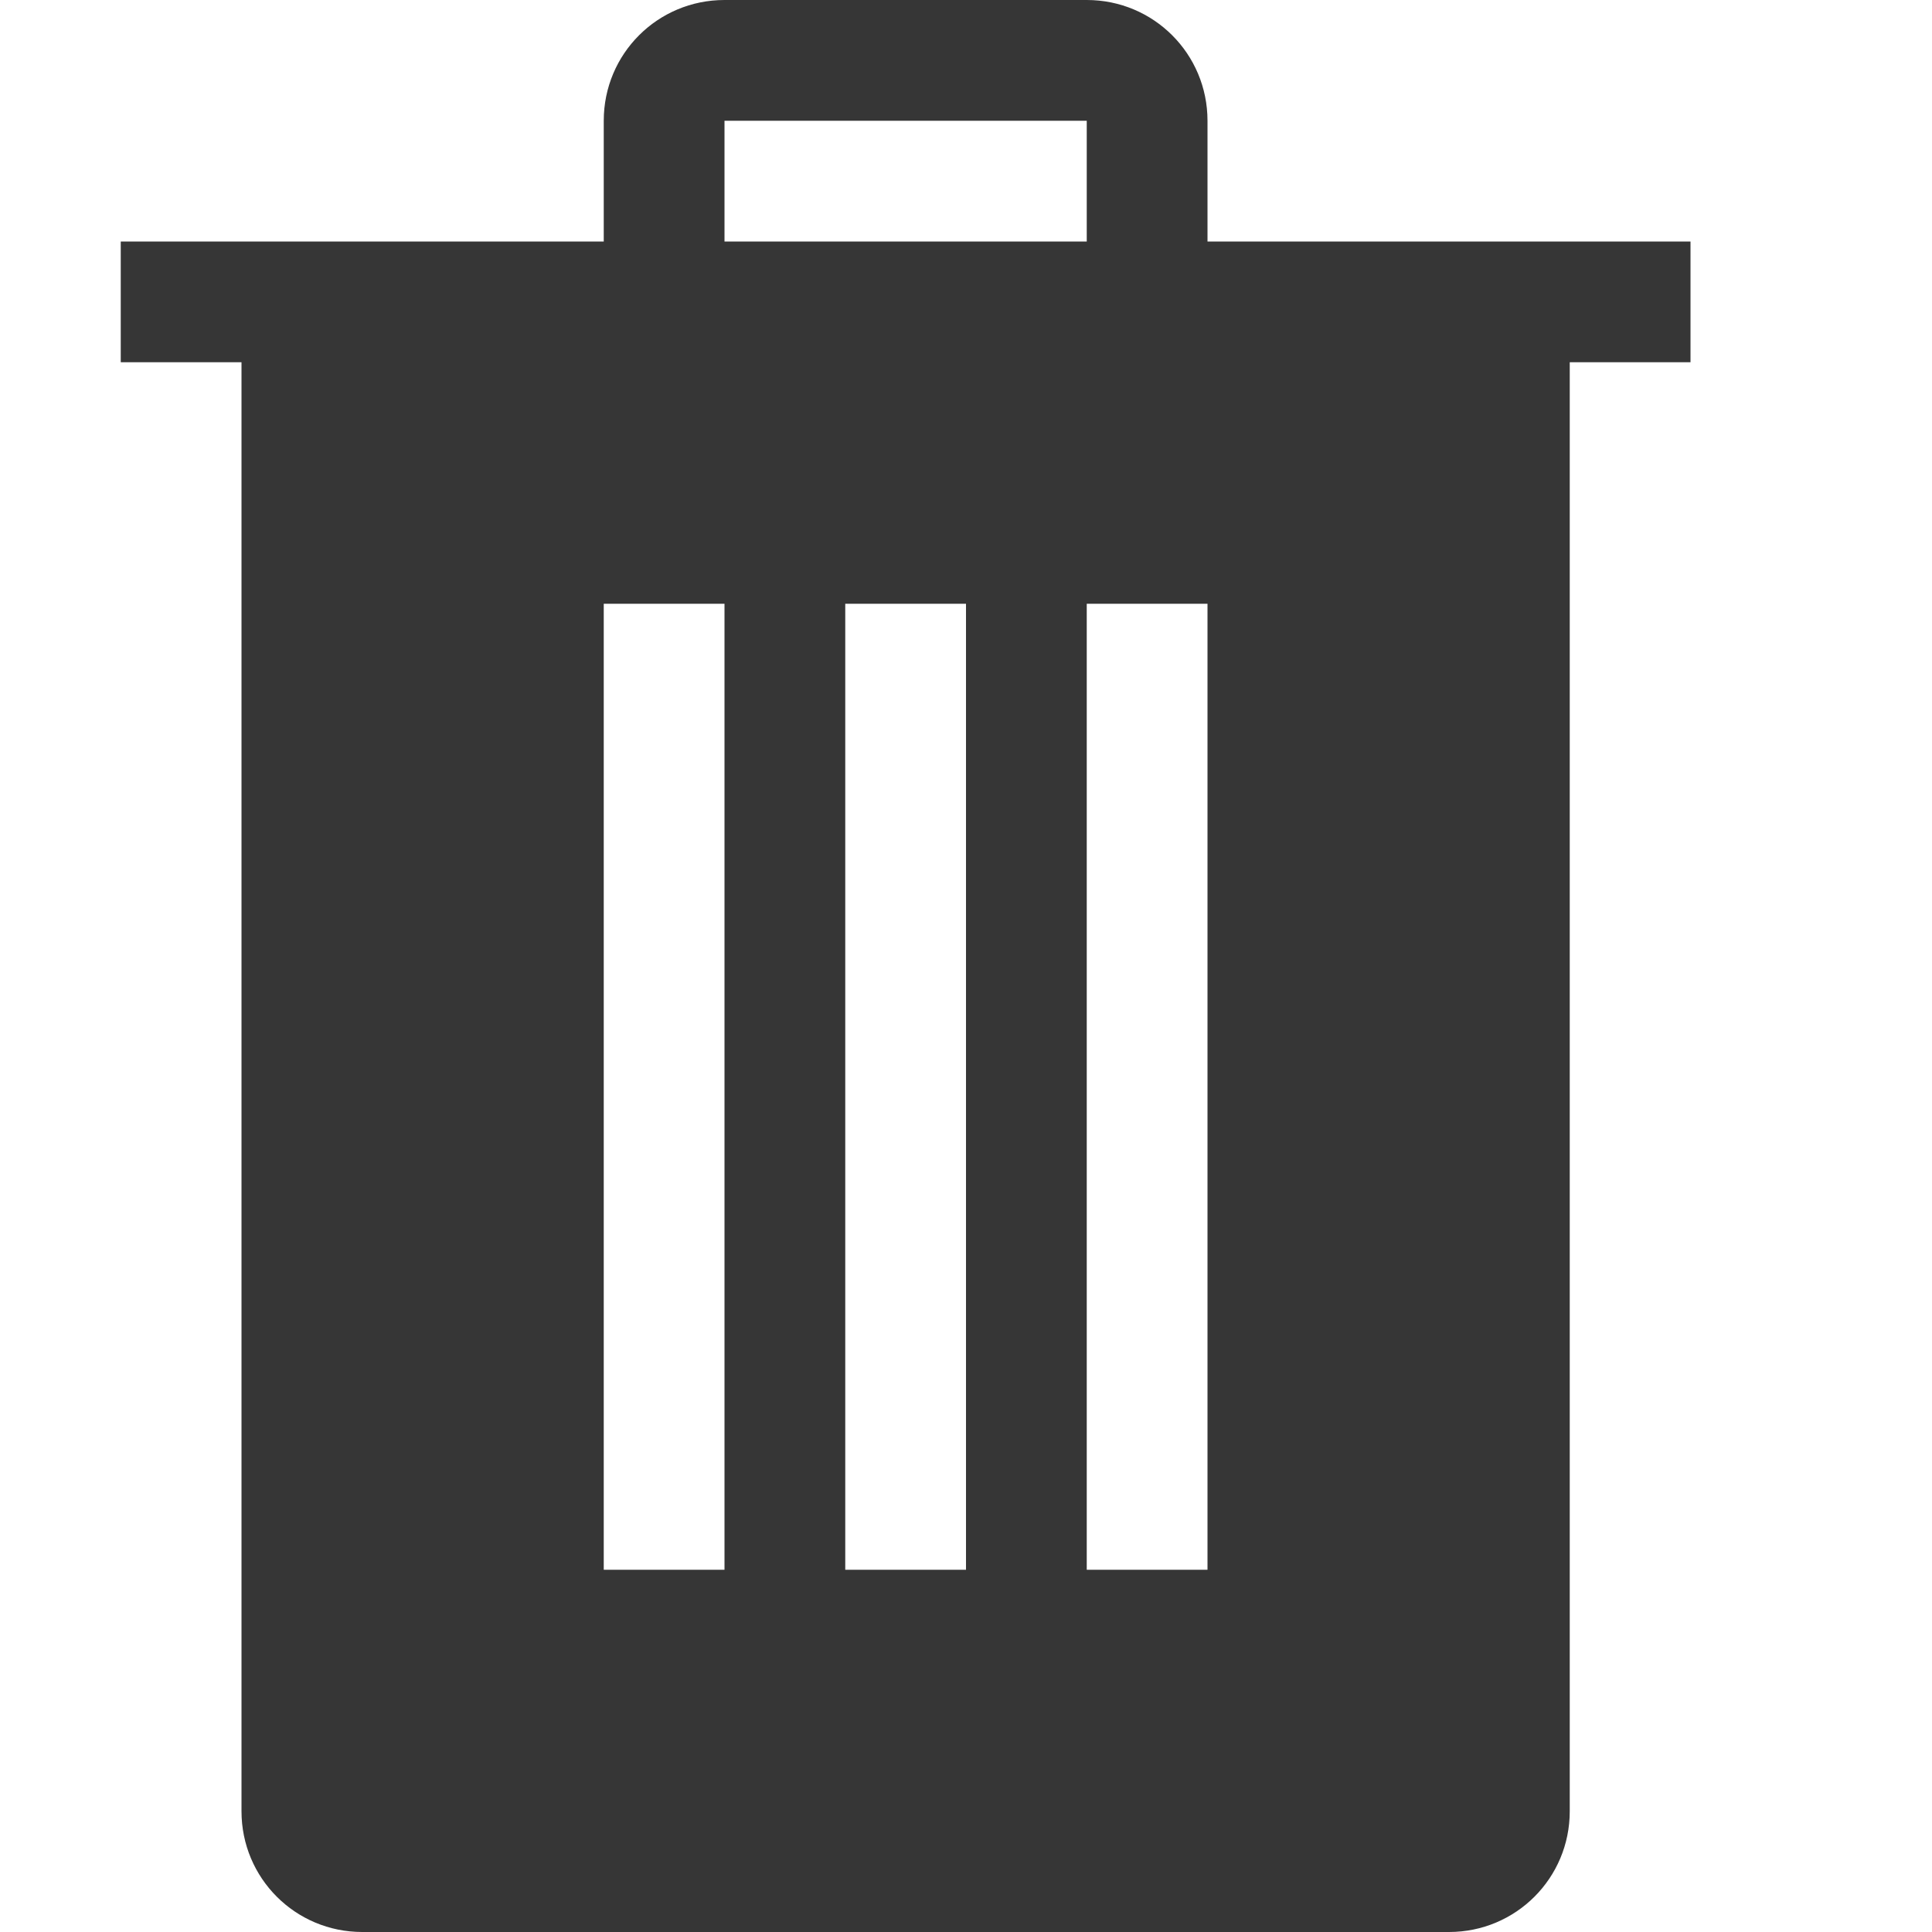
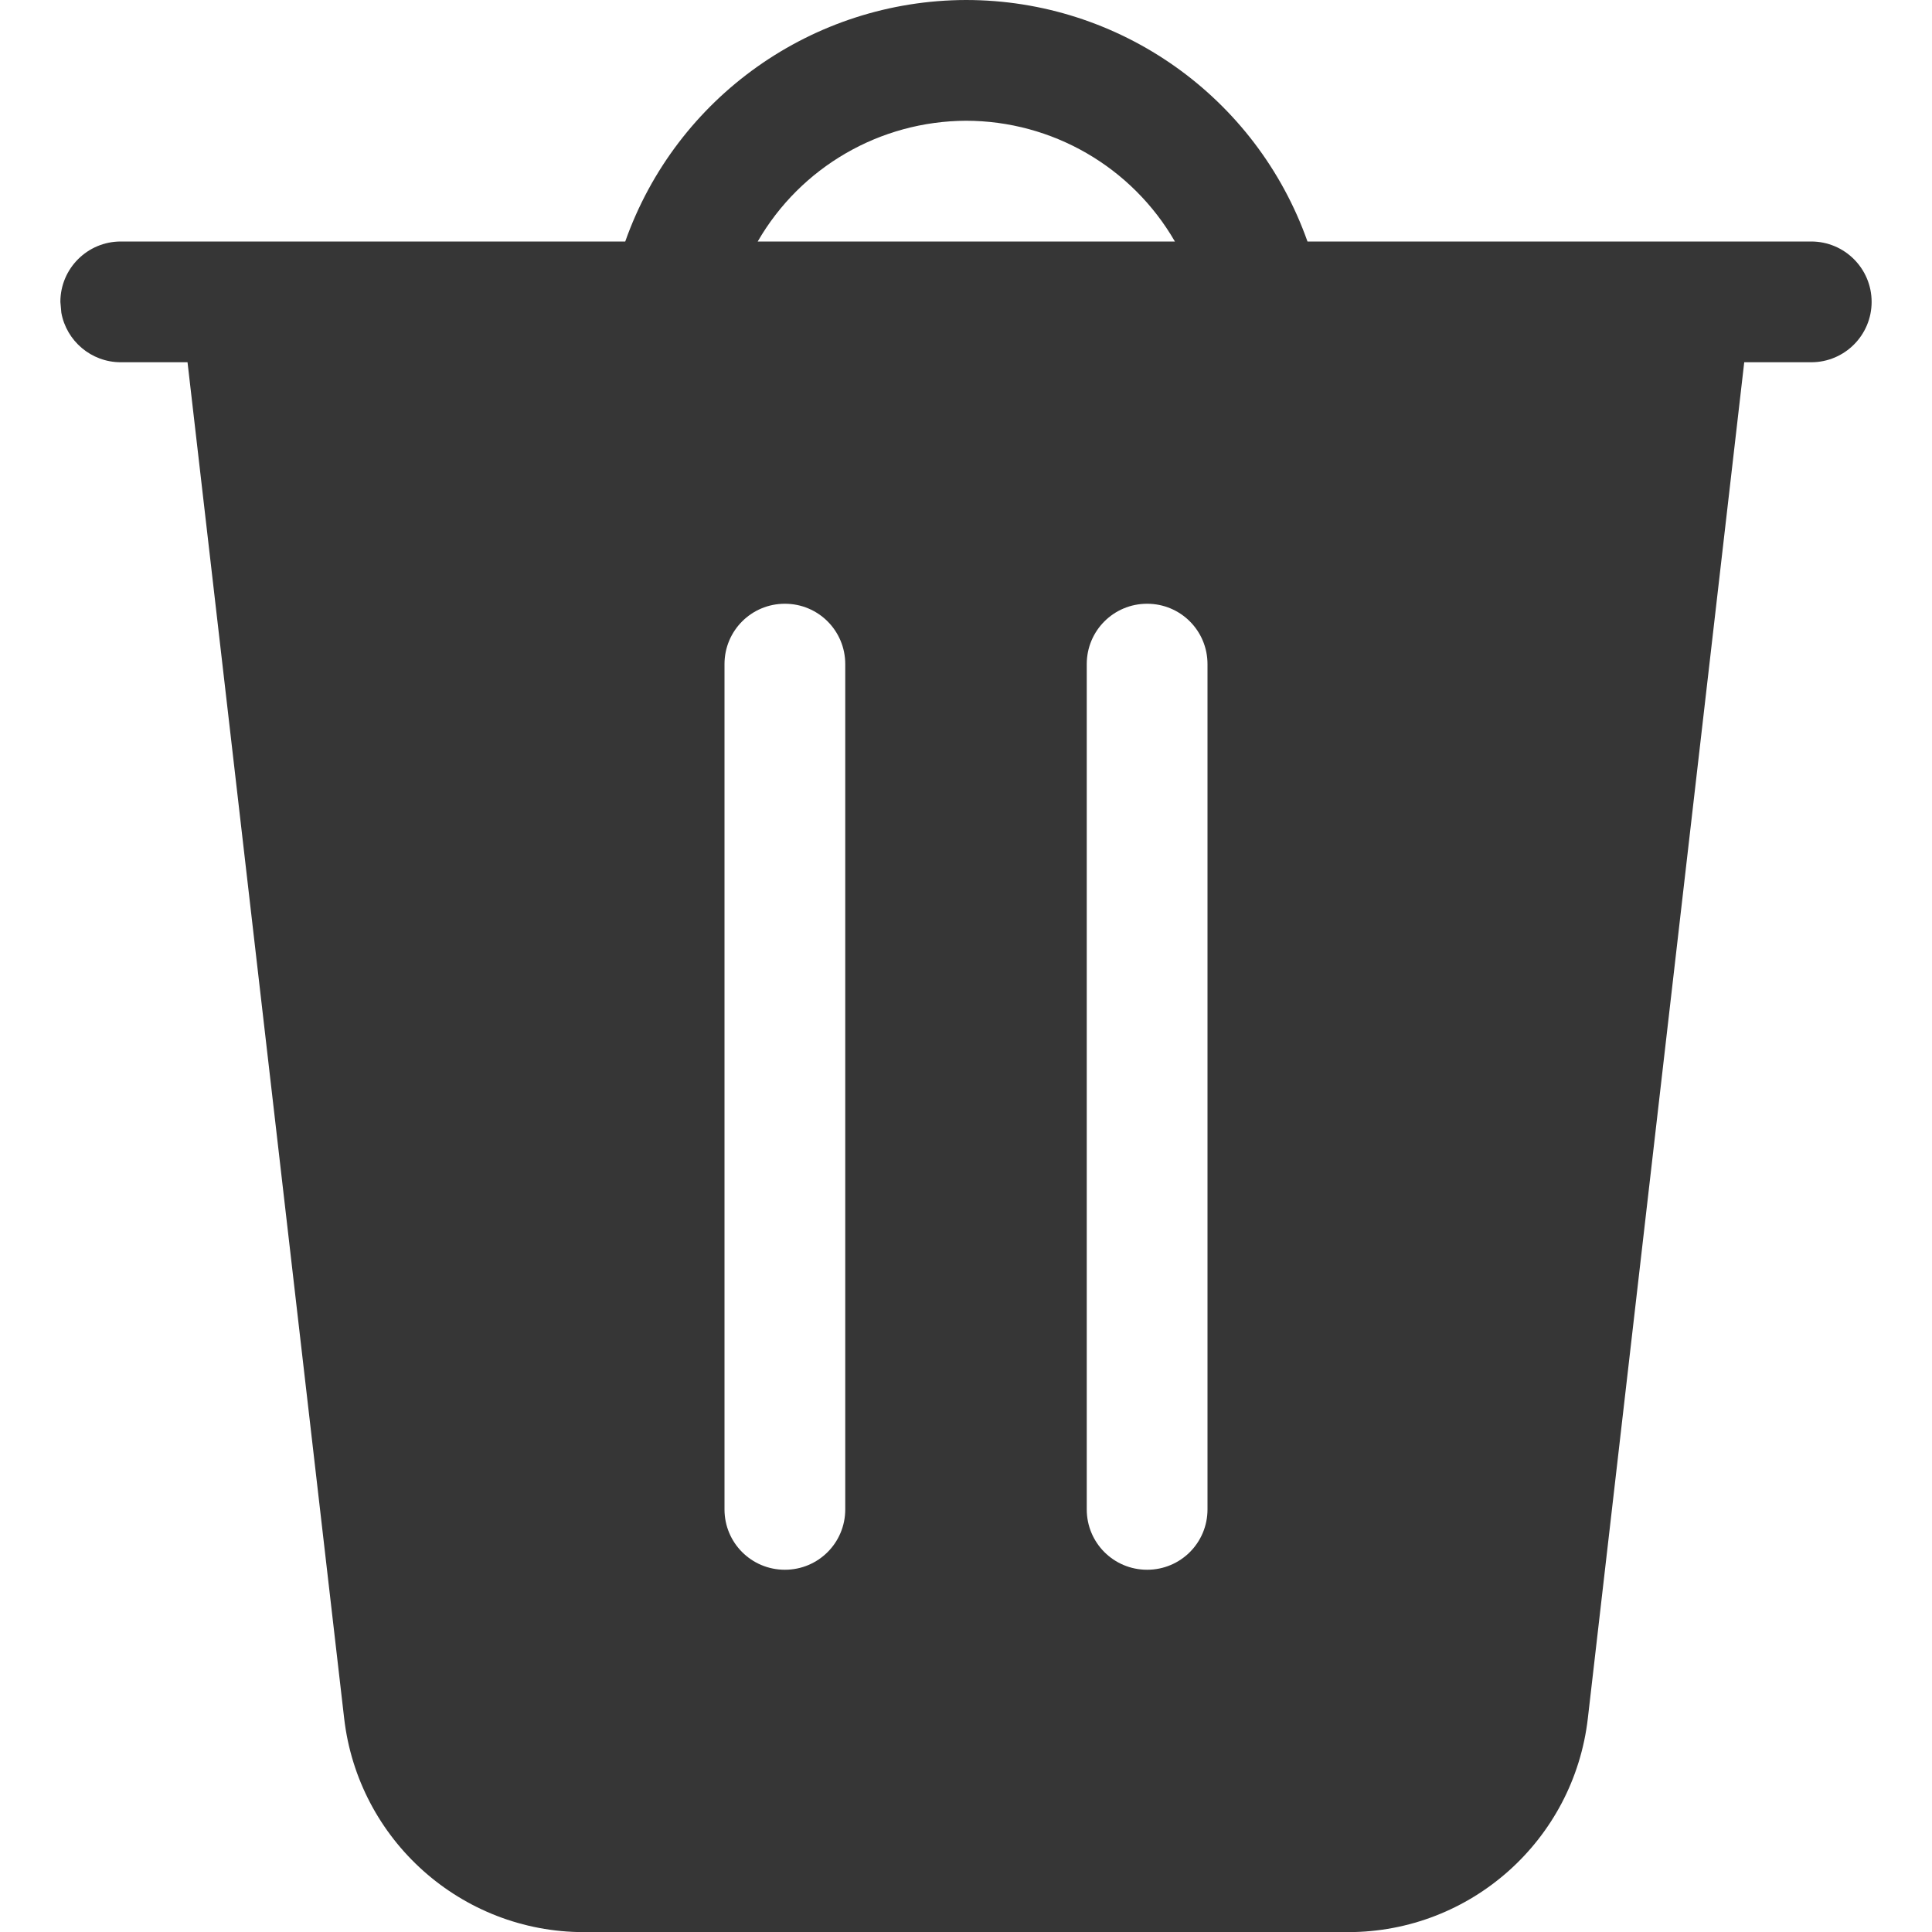
<svg xmlns="http://www.w3.org/2000/svg" width="16" height="16" version="1.1">
  <defs>
    <style id="current-color-scheme" type="text/css">.ColorScheme-Text { color:#363636; }</style>
  </defs>
-   <path d="m6 0c-0.554 0-1 0.446-1 1v1h-4v1h1v12c0 0.554 0.446 1 1 1h9c0.554 0 1-0.446 1-1v-12h1v-1h-4v-1c0-0.554-0.446-1-1-1h-3zm0 1h3v1h-3v-1zm-1 4h1v8h-1v-8zm2 0h1v8h-1v-8zm2 0h1v8h-1v-8z" fill="#363636" stroke-linecap="round" stroke-linejoin="round" stroke-width="1.5" style="paint-order:stroke fill markers" />
+   <path d="m8 0c-1.269 0.003-2.399 0.803-2.822 2h-4.178c-0.276 0-0.5 0.224-0.5 0.5l0.008 0.09c0.042 0.233 0.247 0.41 0.492 0.41h0.553l1.297 11.229c0.116 1.009 0.97 1.772 1.986 1.772h6.328c1.016 0 1.87-0.762 1.986-1.772l1.295-11.229h0.555c0.276 0 0.5-0.224 0.5-0.5s-0.224-0.5-0.5-0.5h-4.172c-0.424-1.198-1.557-2-2.828-2zm0 1c0.714 5.537e-4 1.373 0.382 1.73 1h-0.23-3.225c0.356-0.617 1.013-0.997 1.725-1zm-1.5 4c0.277 0 0.5 0.223 0.5 0.5v7c0 0.277-0.223 0.5-0.5 0.5s-0.5-0.223-0.5-0.5v-7c0-0.277 0.223-0.5 0.5-0.5zm3 0c0.277 0 0.5 0.223 0.5 0.5v7c0 0.277-0.223 0.5-0.5 0.5s-0.5-0.223-0.5-0.5v-7c0-0.277 0.223-0.5 0.5-0.5z" fill="#363636" />
</svg>
